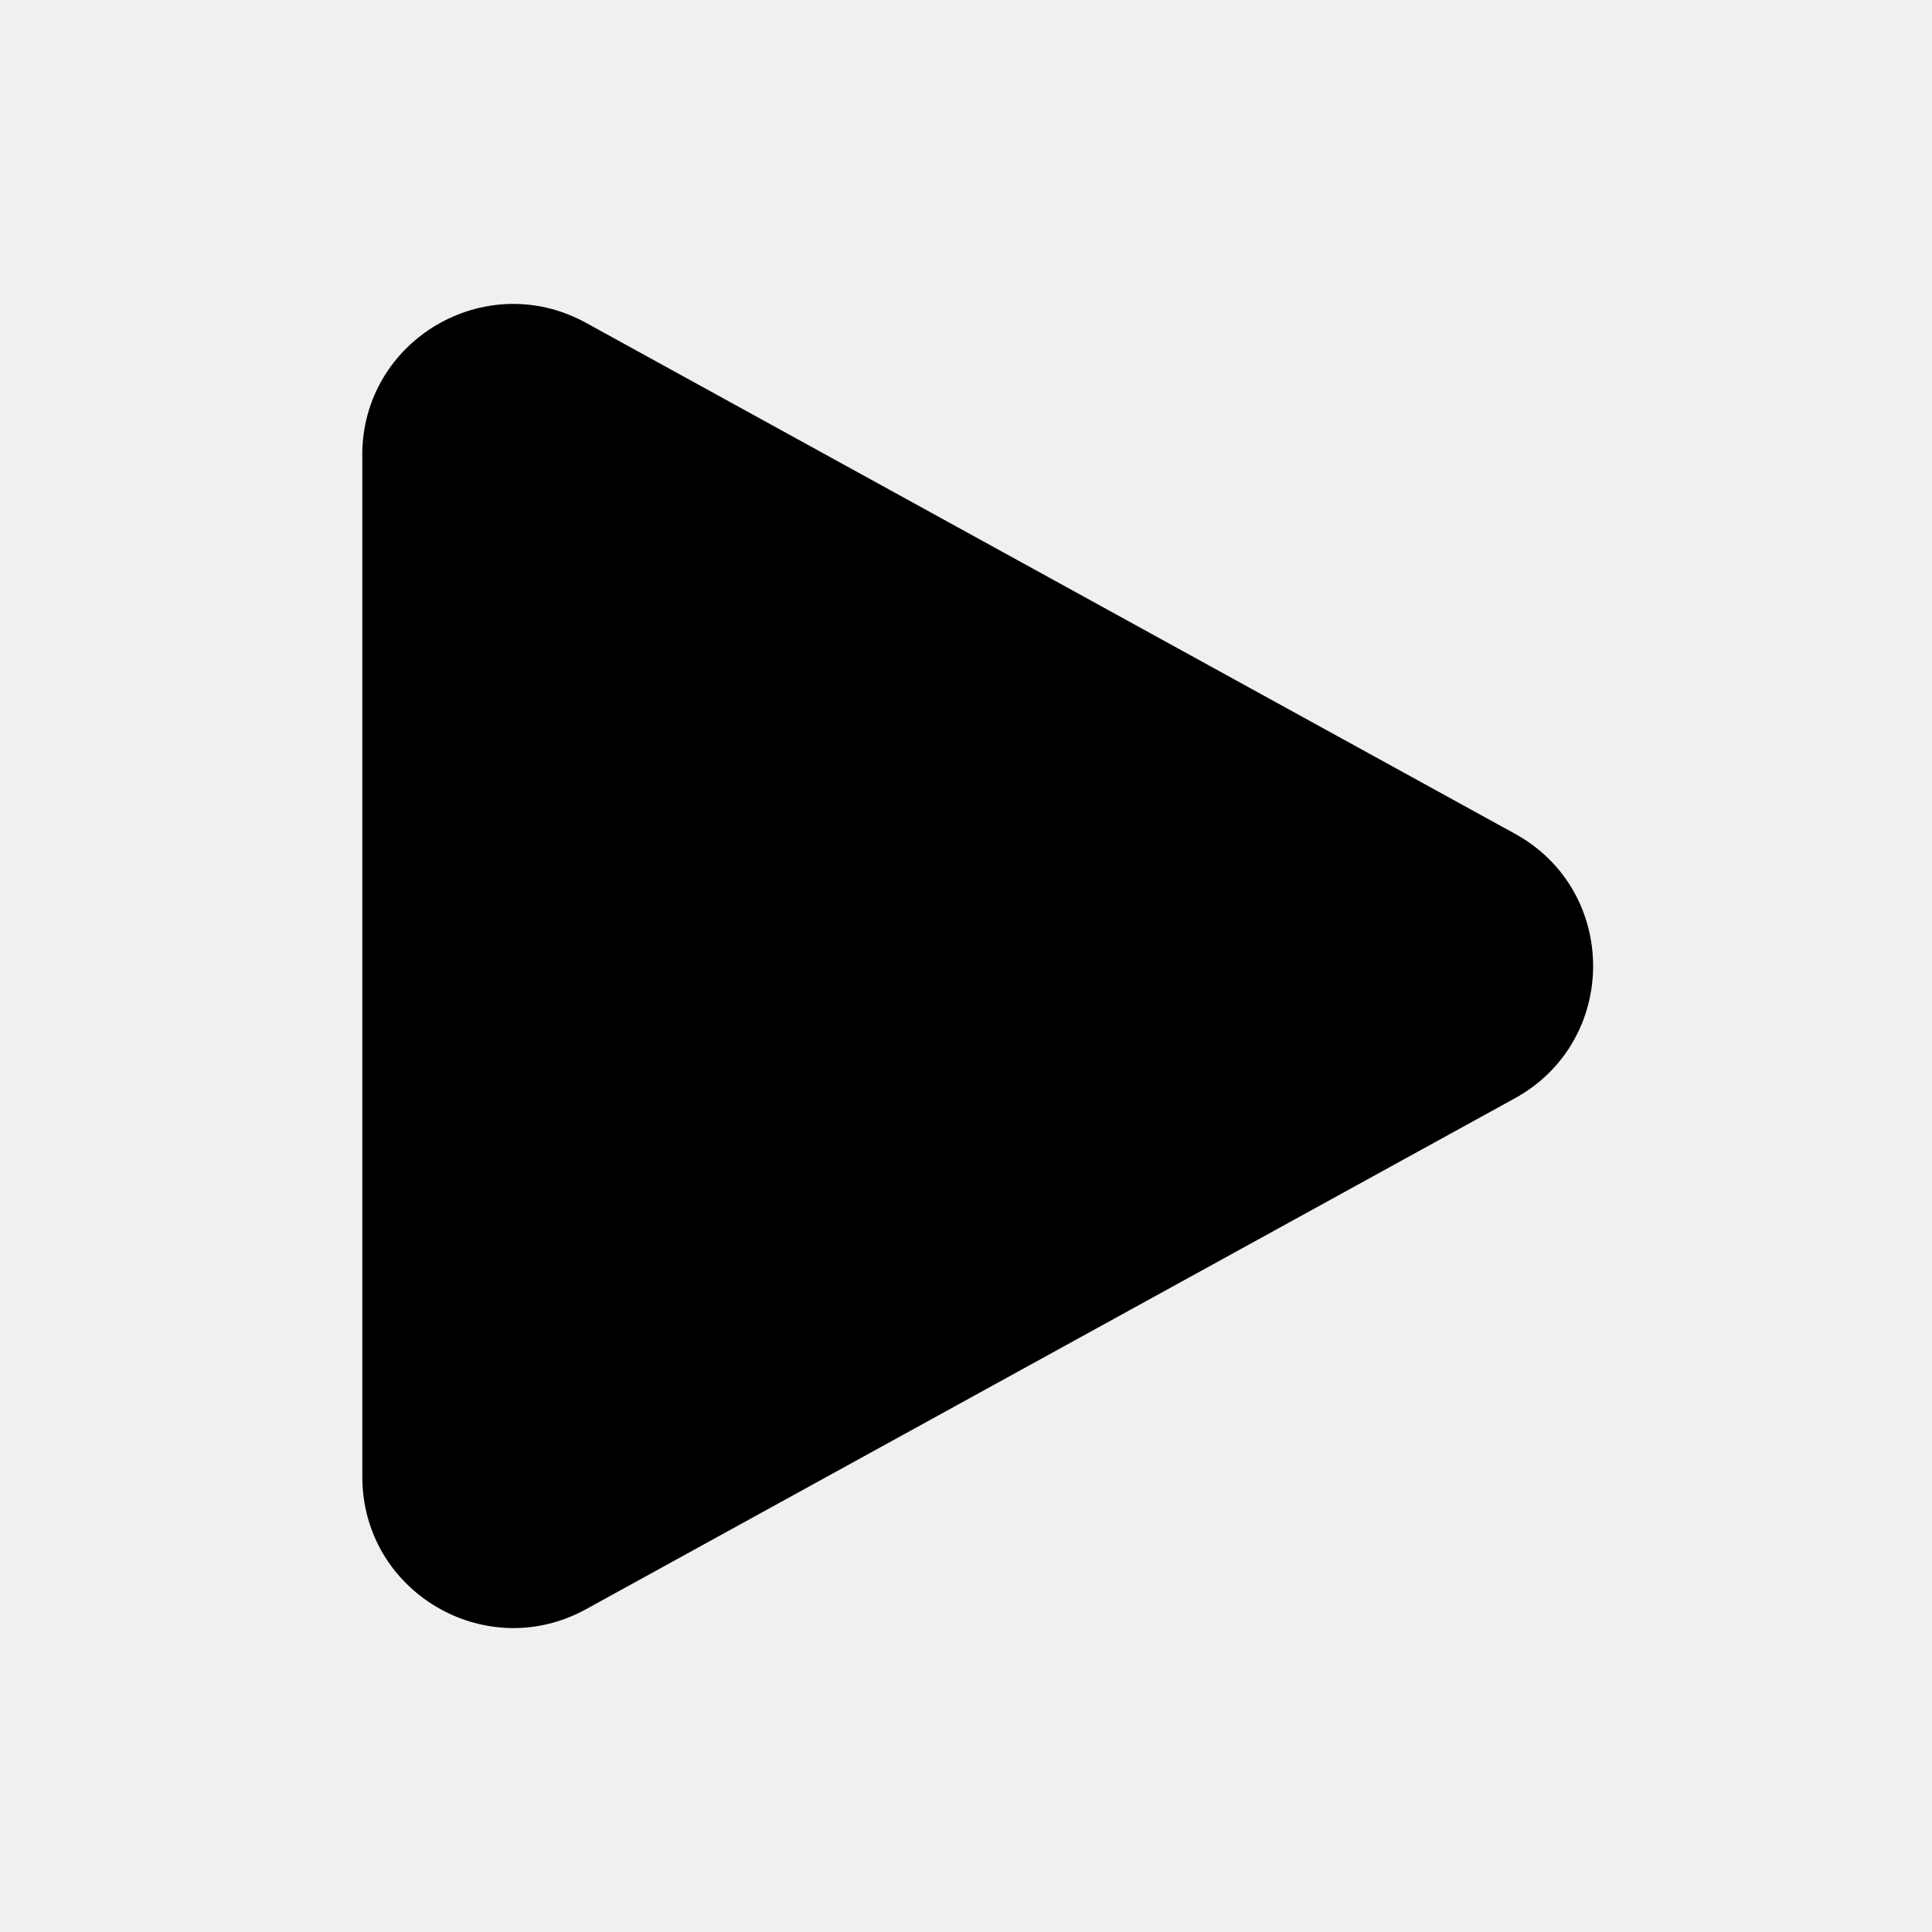
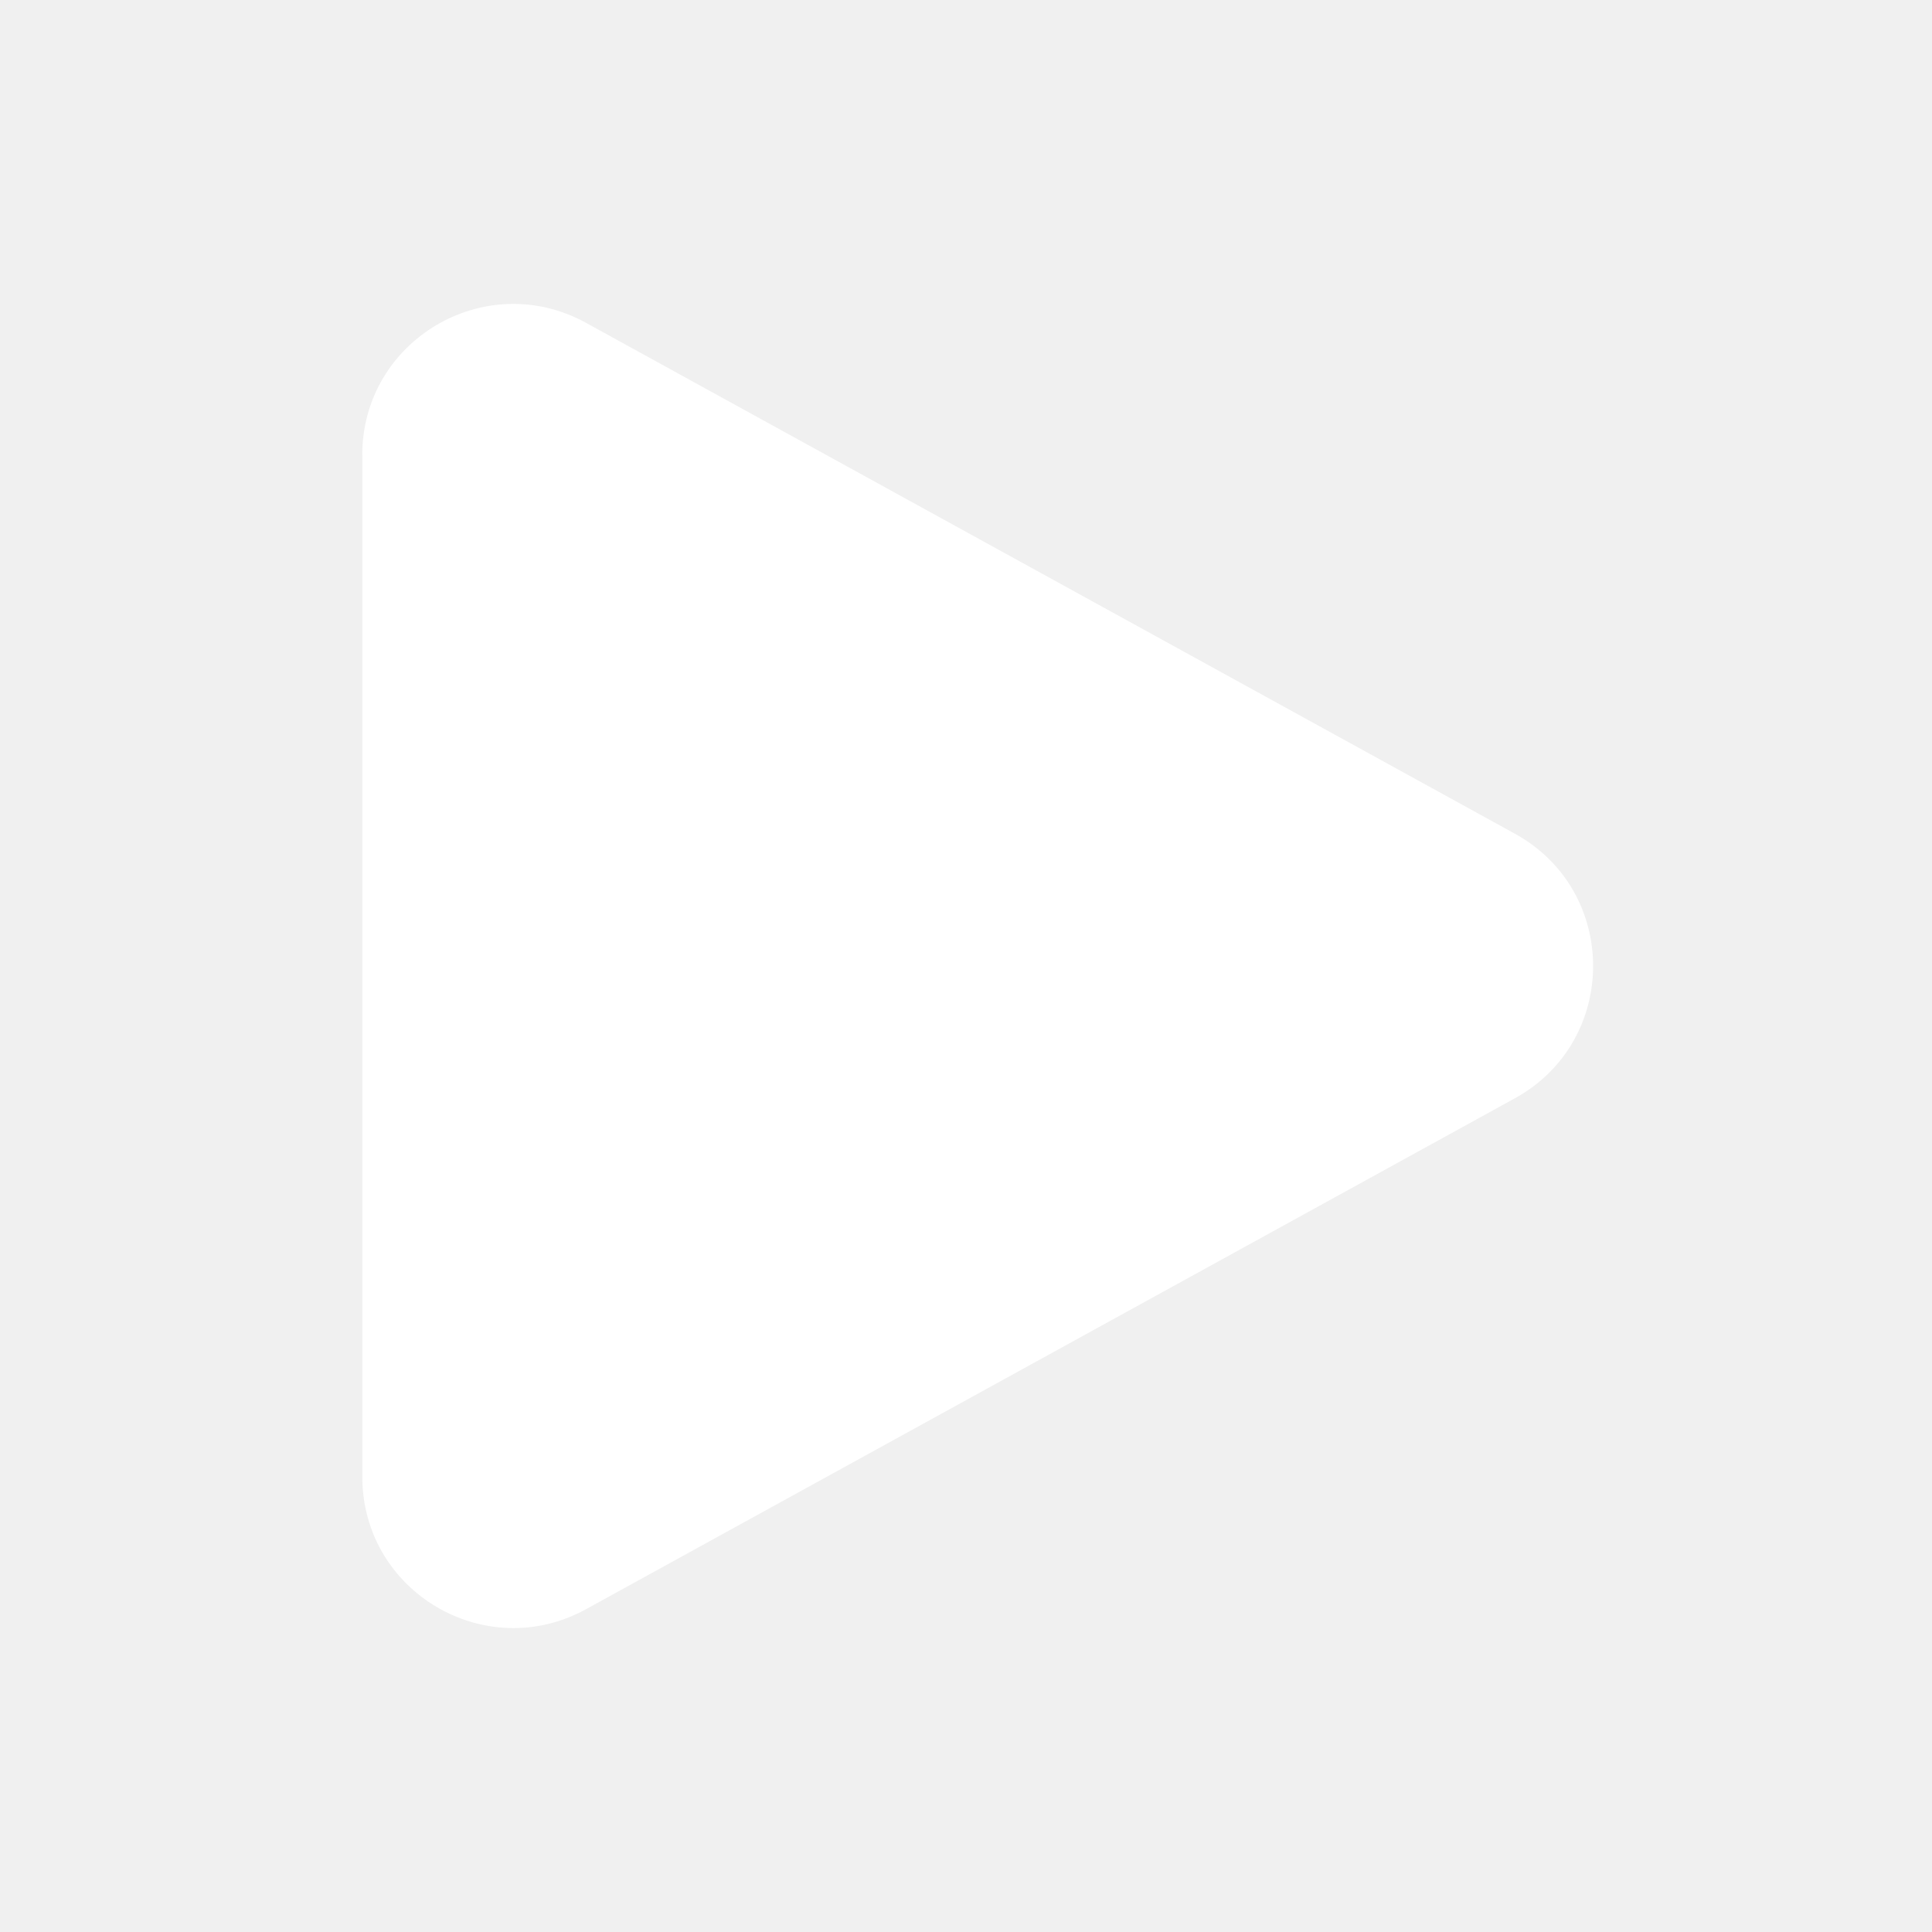
- <svg xmlns="http://www.w3.org/2000/svg" fill="currentColor" height="24" viewBox="0 0 24 24" class="size-6">
+ <svg xmlns="http://www.w3.org/2000/svg" fill="#fff" height="24" viewBox="0 0 24 24" class="size-6">
  <path fill-rule="evenodd" d="M4.5 5.653c0-1.427 1.529-2.33 2.779-1.643l11.54 6.347c1.295.712 1.295 2.573 0 3.286L7.28 19.99c-1.25.687-2.779-.217-2.779-1.643V5.653Z" clip-rule="evenodd" />
</svg>
